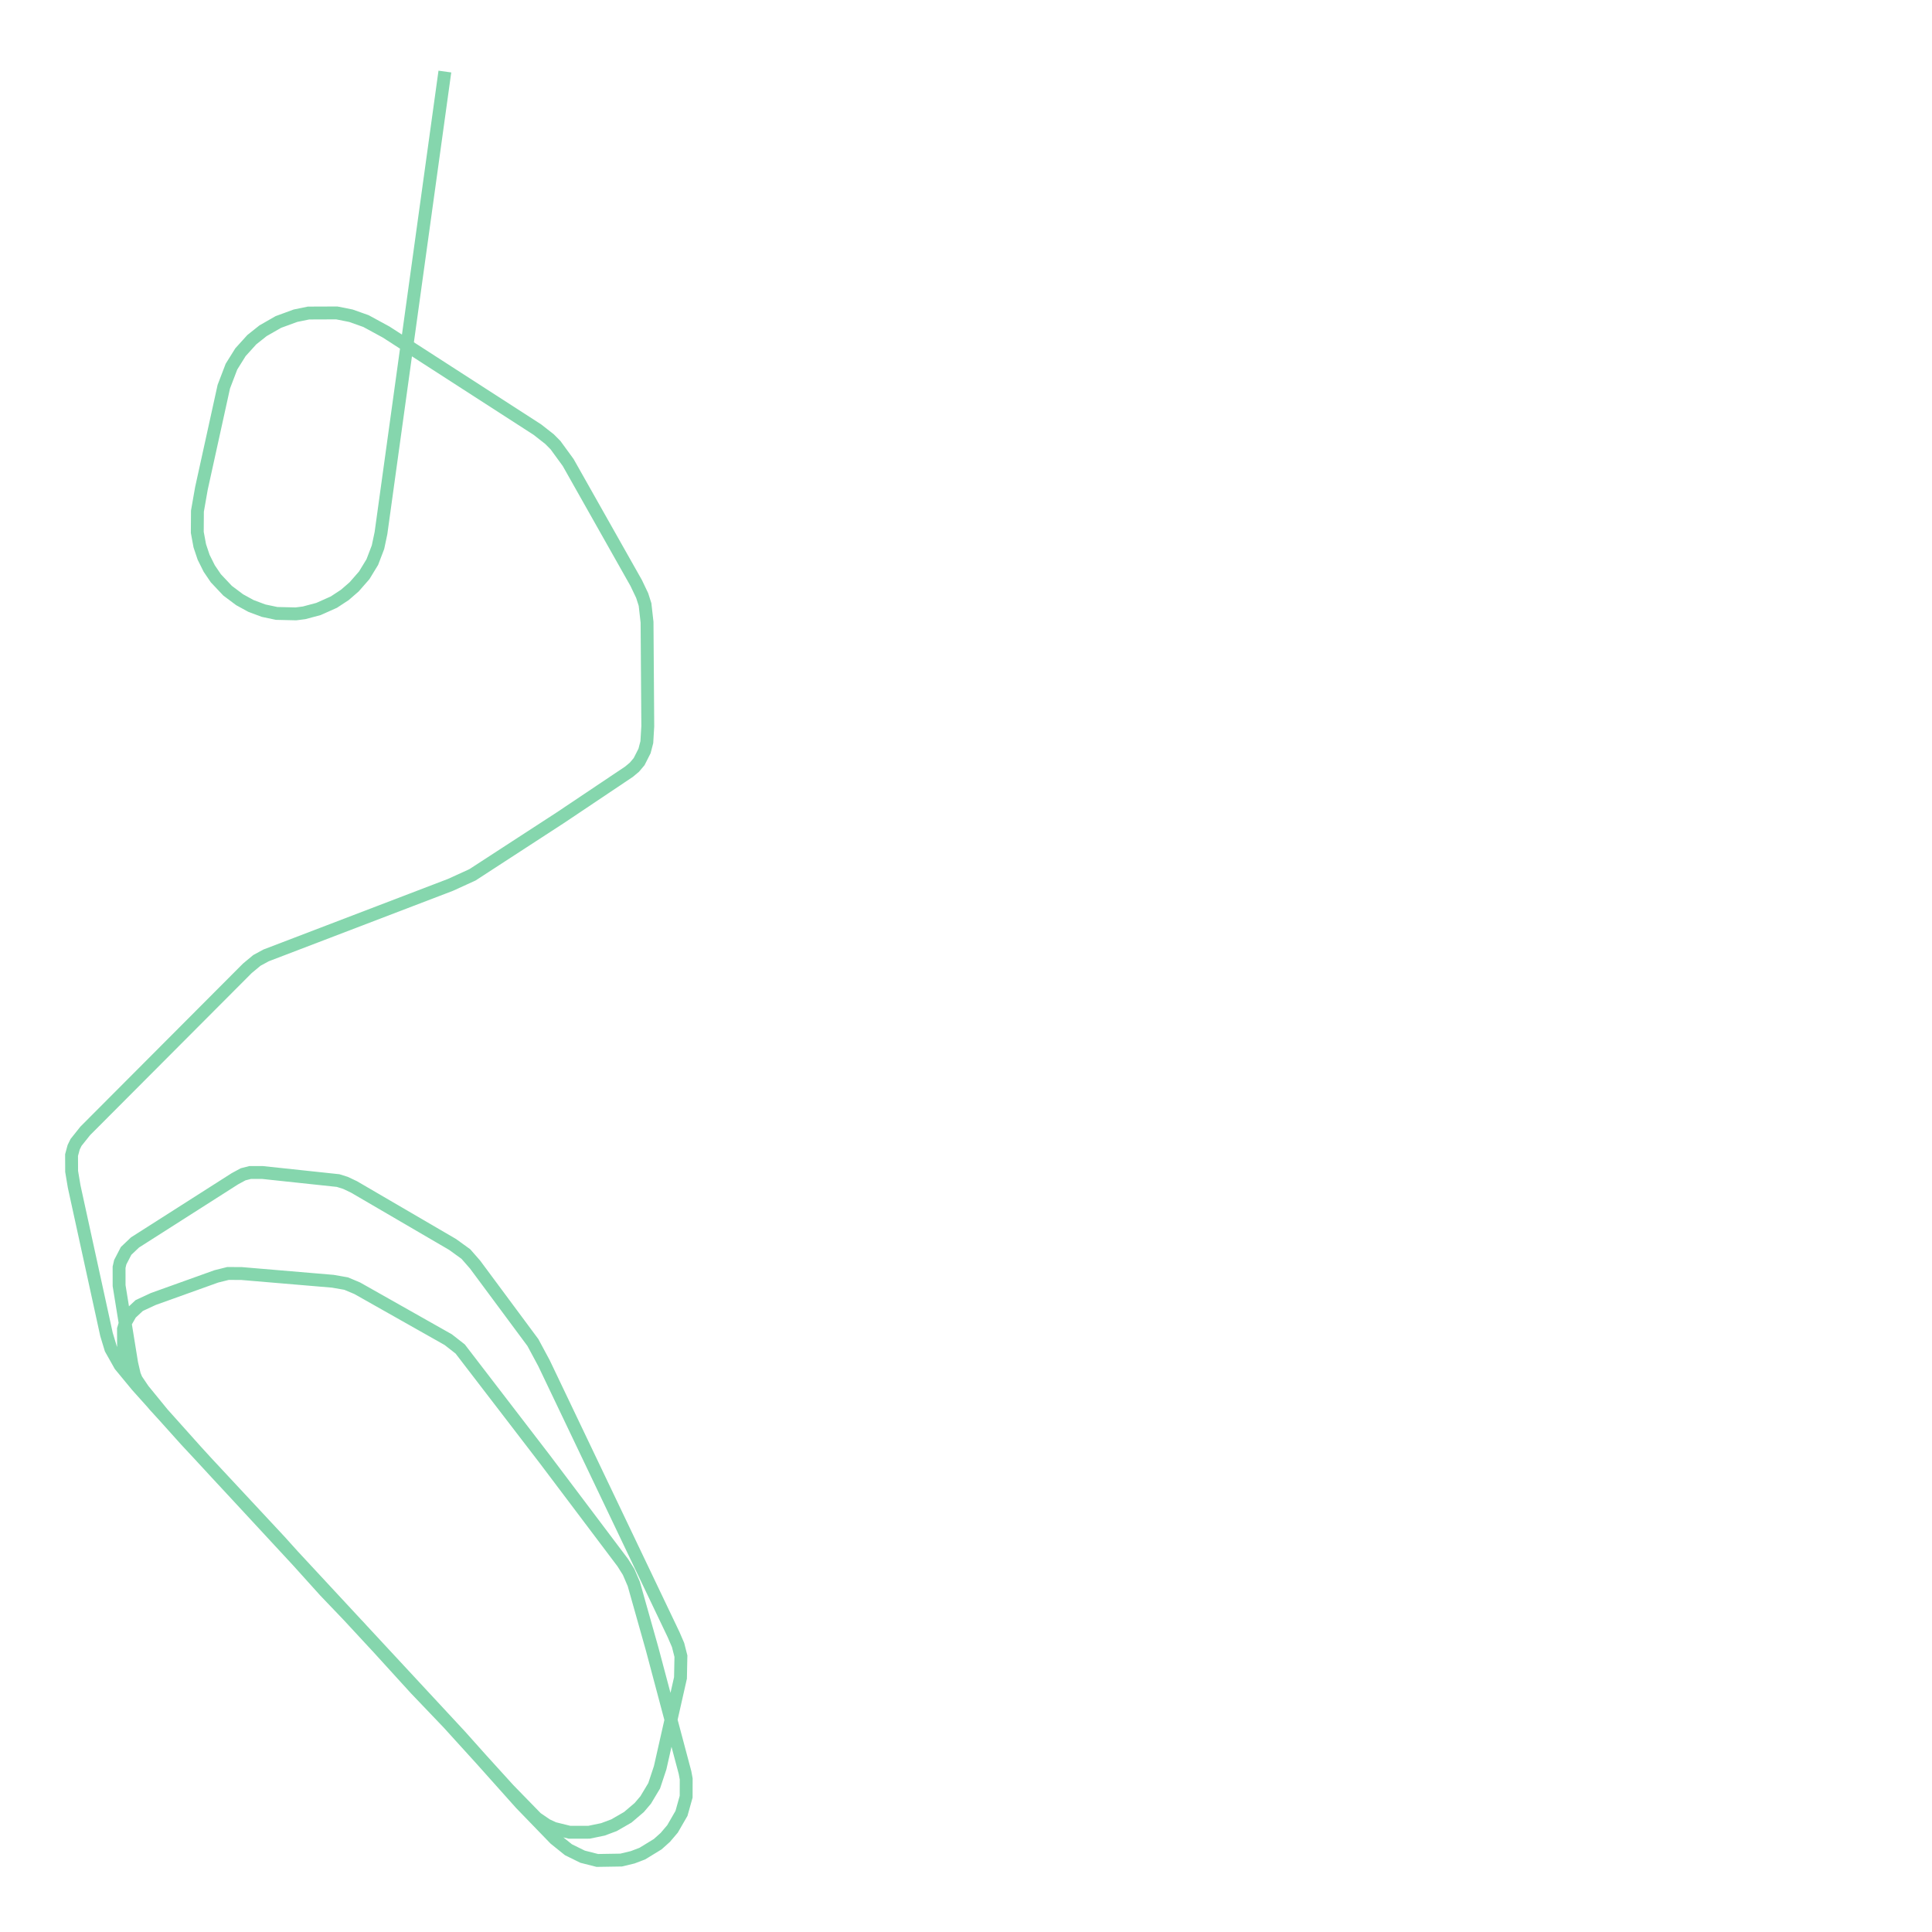
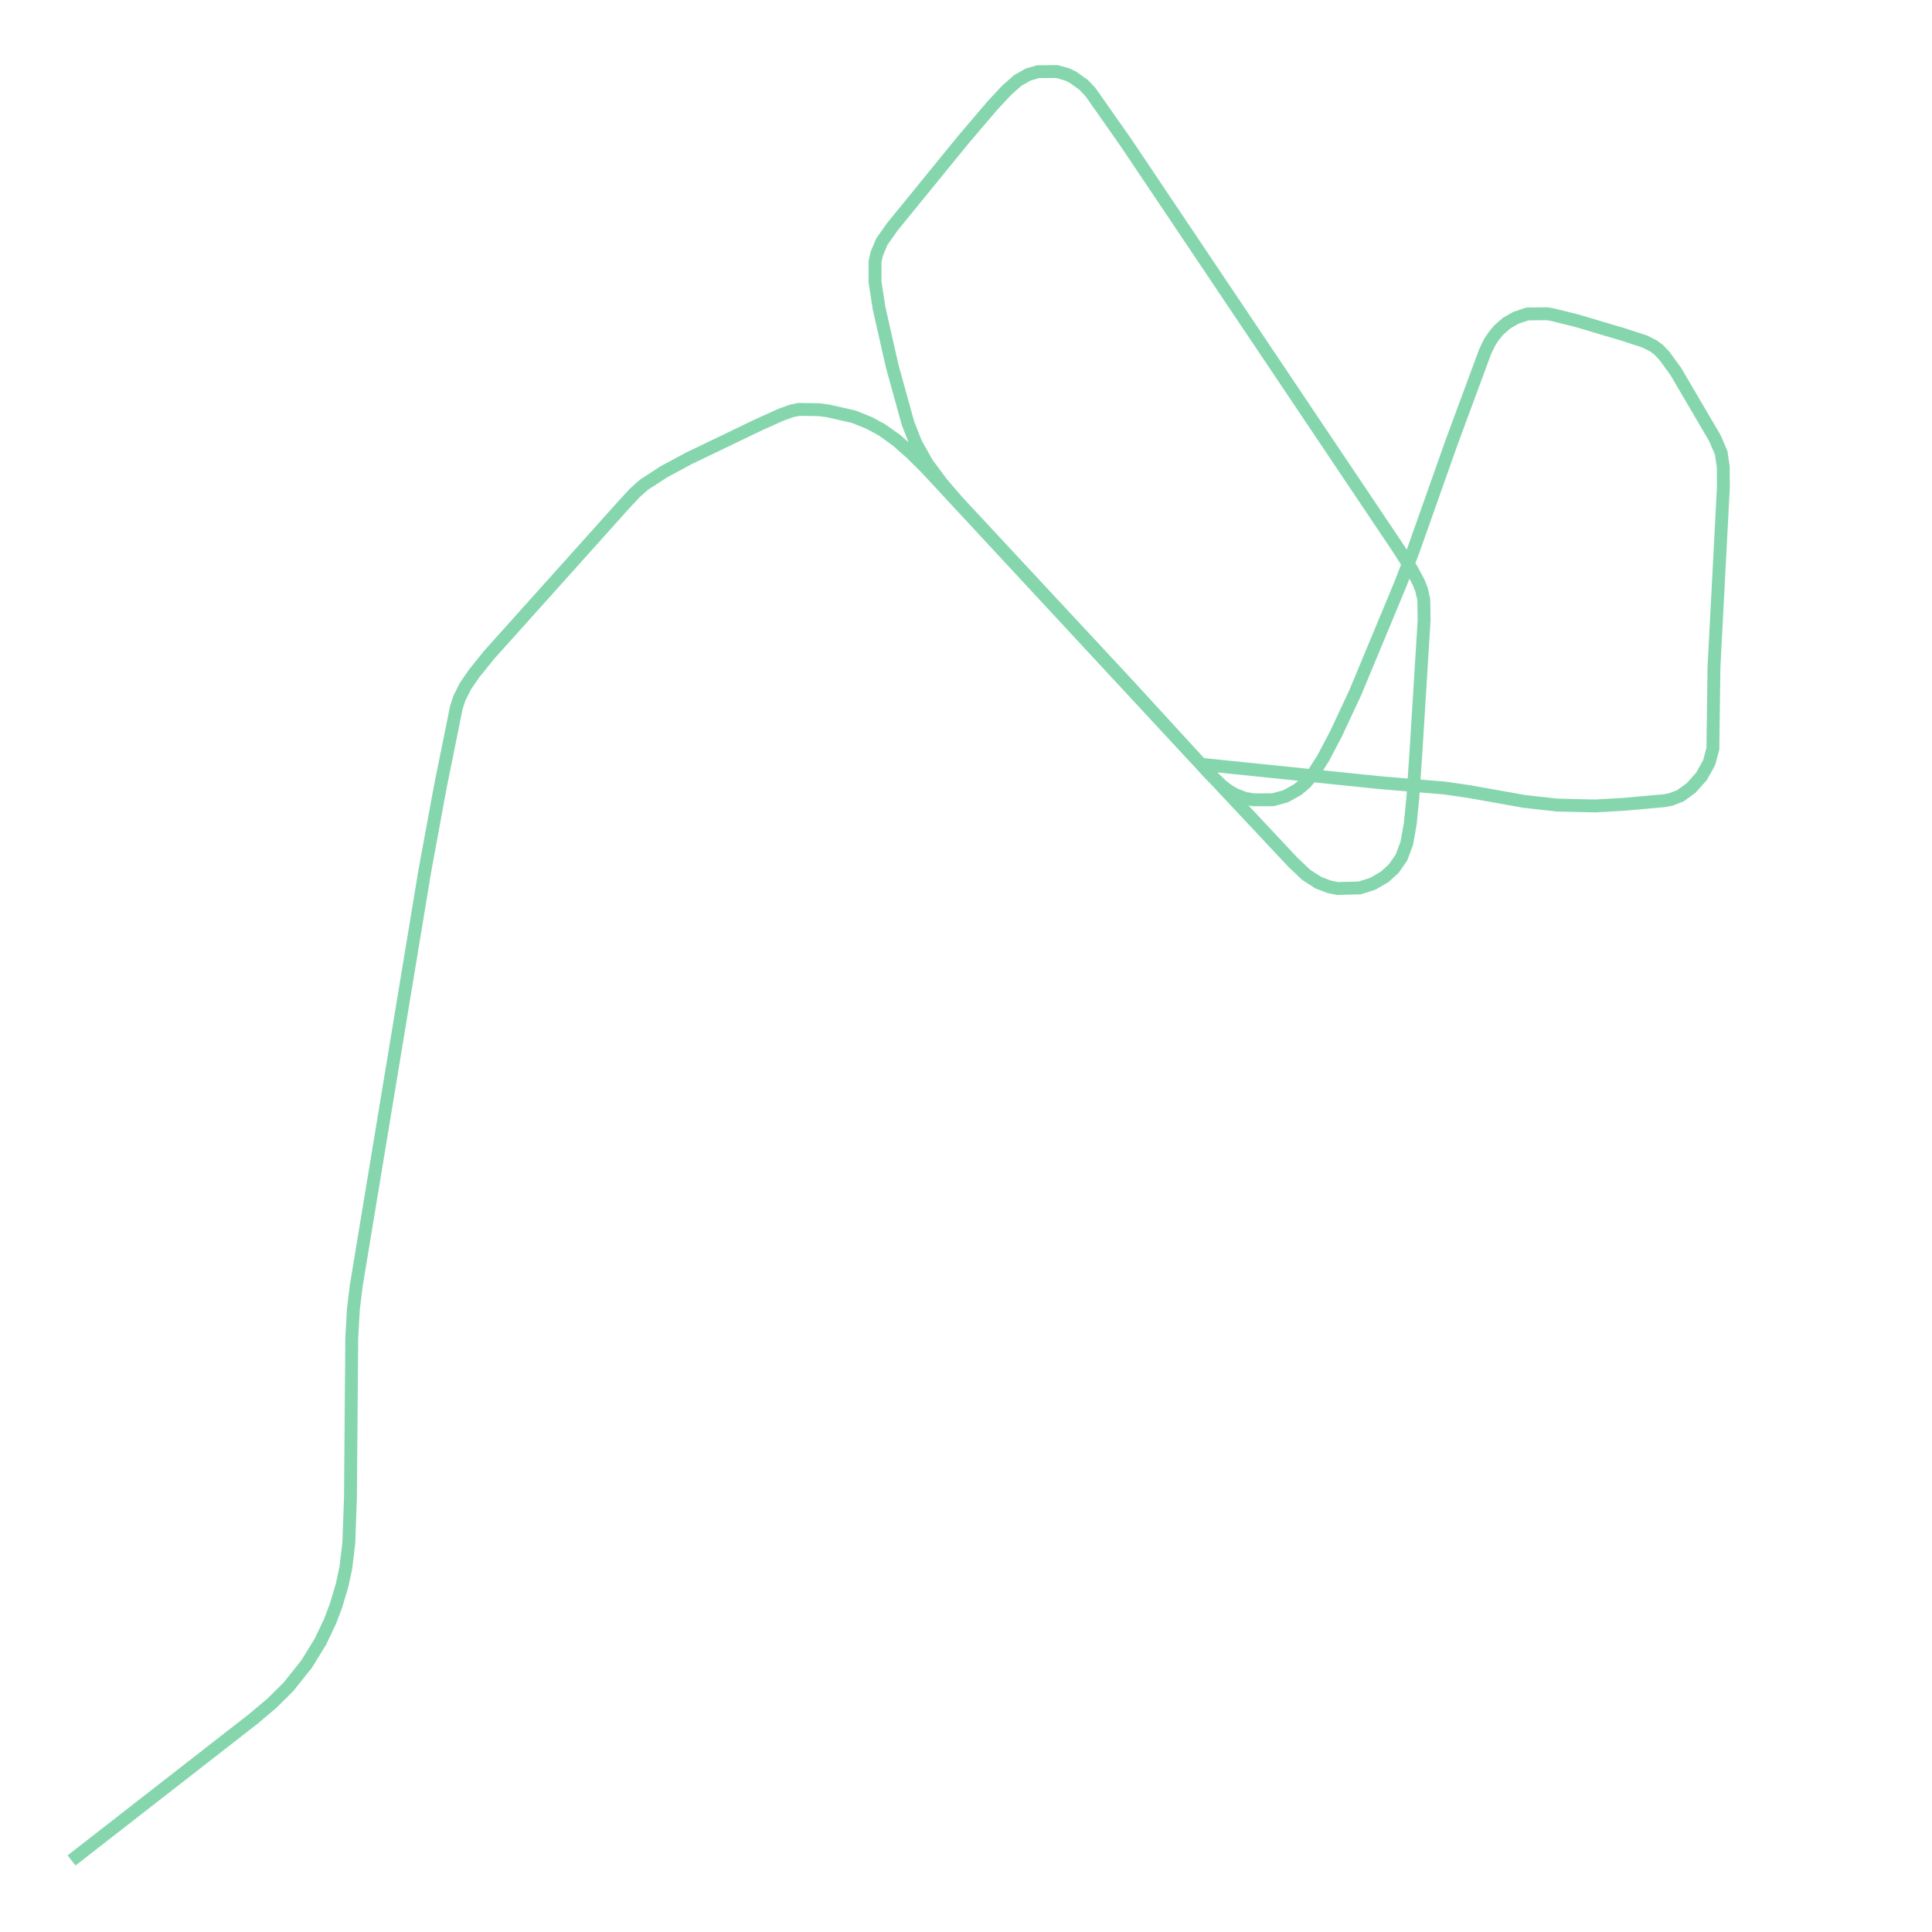
- <svg xmlns="http://www.w3.org/2000/svg" width="300" height="300" viewBox="-16779.235 -42858.045 33623.308 85727.431" preserveAspectRatio="xMinYMin meet">
-   <g transform="matrix(1,0,0,-1,0,11.34198)">
-     <polyline fill="none" stroke="#66cc99" stroke-width="571.516" points="2960.87,39694.297 125.148,19211.178 -6.38,18590.035 -259.1,17928.784 -616.865,17342.609 -1064.823,16829.457 -1475.448,16473.254 -1963.096,16152.735 -2645.829,15847.613 -3286.047,15676.783 -3649.314,15630.416 -4503.966,15650.256 -5083.856,15772.894 -5643.108,15982.099 -6145.794,16257.465 -6680.395,16658.004 -7201.838,17210.496 -7494.949,17642.476 -7744.512,18142.651 -7914.569,18652.391 -8025.157,19247.546 -8018.721,20189.173 -7842.985,21191.647 -6848.613,25711.372 -6508.782,26600.6 -6108.509,27241.497 -5606.365,27796.052 -5108.791,28192.348 -4429.027,28581.816 -3667.228,28860.798 -3089.41,28979.513 -1835.84,28984.413 -1209.147,28859.76 -540.288,28622.759 356.086,28134.971 7065.485,23806.872 7606.192,23383.023 7871.13,23115.681 8430.996,22347.89 11451.018,16998.483 11715.693,16443.437 11842.836,16045.13 11931.841,15258.707 11964.537,10646.646 11922.261,9939.757 11820.305,9547.628 11579.759,9073.784 11372.721,8828.629 11130.664,8626.29 8087.023,6587.027 4183.845,4050.23 3212.06,3606.796 -4973.133,475.741 -5380.548,254.225 -5802.903,-96.563 -12997.527,-7312.111 -13405.673,-7823.607 -13510.567,-8039.031 -13604.145,-8384.914 -13600.683,-9107.663 -13489.489,-9774.761 -12053.799,-16343.517 -11859.775,-16983.227 -11448.276,-17713.853 -10695.456,-18626.329 -8530.465,-21037.289 -4369.8,-25502.773 -2365.831,-27725.64 -856.068,-29303.803 1660.201,-32067.044 3113.615,-33588.369 5797.936,-36543.276 7026.887,-37804.098 7479.95,-38112.866 7799.343,-38261.162 8493.789,-38432.37 9361.359,-38431.043 9975.257,-38303.654 10467.086,-38119.575 11077.711,-37767.28 11585.57,-37334.988 11871.763,-36997.995 12247.619,-36370.961 12513.082,-35570.841 13415.273,-31583.791 13434.808,-30618.124 13308.446,-30123.352 13108.962,-29661.35 7358.386,-17616.946 6867.29,-16703.138 4300.156,-13241.189 3892.466,-12775.642 3303.424,-12349.509 -1074.484,-9795.498 -1451.173,-9617.104 -1775.916,-9515.22 -5134.714,-9156.943 -5677.944,-9156.438 -5992.467,-9237.557 -6356.296,-9434.979 -10786.903,-12259.694 -11184.36,-12636.787 -11443.637,-13138.262 -11495.662,-13362.106 -11494.234,-14178.612 -10936.239,-17623.225 -10818.977,-18129.129 -10710.524,-18397.268 -10381.077,-18947.544 -9915.856,-19502.347 -7287.177,-22378.833 3641.298,-34151.956 6331.252,-37161.904 7842.072,-38723.118 8443.101,-39206.892 9070.533,-39516.403 9724.767,-39682.955 10780.768,-39666.177 11293.531,-39543.063 11723.285,-39379.356 12406.364,-38960.615 12742.486,-38659.617 13062.86,-38282.294 13460.18,-37594.322 13666.976,-36854.324 13668.983,-36067.012 13616.667,-35783.075 12155.264,-30289.684 11343.129,-27413.591 11113.927,-26880.839 10853.44,-26467.353 7410.694,-21898.962 3641.174,-16989.001 3109.695,-16574.03 -927.152,-14293.419 -1421.335,-14085.851 -2011.819,-13982.589 -6064.072,-13640.061 -6662.481,-13637.509 -7178.511,-13766.034 -9976.324,-14769.659 -10601.578,-15060.216 -10983.297,-15416.646 -11216.697,-15826.047 -11299.812,-16105.817 -11296.232,-16920.167 -11209.24,-17312.237 -11014.336,-17833.736 -10787.713,-18259.706 -10427.274,-18794.773 -9566.869,-19849.715 -7829,-21791.534 1624.952,-31998.519" opacity="0.8" />
+ <svg xmlns="http://www.w3.org/2000/svg" width="300" height="300" viewBox="-42623.066 -45577.324 84815.849 91292.038" preserveAspectRatio="xMinYMin meet">
+   <g transform="matrix(1,0,0,-1,0,137.3893)">
+     <polyline fill="none" stroke="#66cc99" stroke-width="608.614" points="-39241.88,-42196.138 -30664.01,-35515.94 -29775.545,-34767.716 -28990.549,-33990.128 -28131.584,-32912.699 -27485.235,-31862.28 -27034.483,-30914.838 -26747.566,-30165.876 -26456.474,-29184.971 -26279.863,-28356.391 -26140.109,-27181.229 -26062.903,-25033.912 -26002.252,-17514.884 -25924.891,-16148.609 -25788.663,-15031.534 -22551.235,4550.368 -21813.243,8559.249 -21056.507,12298.169 -20912.85,12729.405 -20633.708,13285.25 -20228.323,13879.06 -19508.973,14772.043 -13126.198,21886.602 -12621.601,22428.959 -12186.298,22816.228 -11225.7,23436.792 -10083.092,24050.556 -6805.157,25628.353 -5721.945,26116.142 -5231.299,26293.819 -4874.998,26369.856 -3918.435,26355.508 -3491.413,26297.613 -2282.353,26023.386 -1545.168,25726.74 -946.271,25400.878 -259.528,24912.205 455.547,24278.692 1124.693,23614.46 13759.768,9995.553 18460.949,4980.005 19102.399,4372.522 19671.544,4006.748 20169.728,3815.035 20584.643,3730.556 21631.467,3759.159 22247.479,3954.859 22816.276,4287.858 23239.691,4676.32 23600.341,5196.888 23851.505,5869.719 24014.365,6781.753 24136.812,8014.096 24298.974,10416.515 24669.926,16395.991 24655.162,17384.519 24547.396,17853.432 24411.528,18198.959 24098.922,18782.971 23459.043,19788.118 10585.394,38969.171 8912.607,41353.434 8582.518,41704.127 8092.85,42054.615 7819.771,42191.664 7320.155,42333.527 6419.136,42327.377 5955.891,42189.466 5465.956,41910.349 4948.793,41454.405 4273.287,40729.242 2895.437,39113.507 -460.133,34994.762 -957.129,34288.915 -1192.428,33727.545 -1275.011,33350.929 -1275.221,32388.988 -1084.623,31152.341 -460.652,28398.6 277.497,25726.543 649.365,24774.816 1186.635,23818.142 1879.049,22886.842 2591.246,22053.628 10629.703,13413.877 14556.817,9131.565 15114.665,8583.996 15446.743,8335.474 15763.121,8158.181 16219.337,7986.38 16615.519,7921.323 17529.821,7923.981 18124.91,8088.652 18698.764,8406.001 19075.762,8727.854 19447.137,9171.861 19912.785,9908.127 20508.862,11043.681 21420.22,12993.046 23548.486,18108.906 24116.313,19582.111 25964.038,24802.051 27553.999,29100.163 27763.644,29535.933 27973.827,29852.667 28215.888,30138.506 28568.945,30445.6 29012.172,30701.403 29558.924,30880.64 30466.848,30890.387 30688.864,30855.919 31882.19,30562.008 34099.354,29902.667 35081.644,29582.731 35511.248,29366.465 35754.895,29184.718 36019.793,28906.408 36563.02,28160.898 38410.033,25010.2 38705.883,24323.743 38805.687,23651.527 38811.596,22699.532 38366.166,14181.573 38315.115,10335.803 38138.855,9677.318 37776.609,9027.992 37289.981,8484.434 36784.777,8114.797 36328.124,7937.097 36004.451,7878.17 34078.489,7706.574 32744.214,7631.354 30939.942,7673.936 29396.411,7846.558 26770.126,8315.353 25648.269,8478.043 22648.875,8725.278 14242.237,9589.541" opacity="0.8" />
  </g>
</svg>
